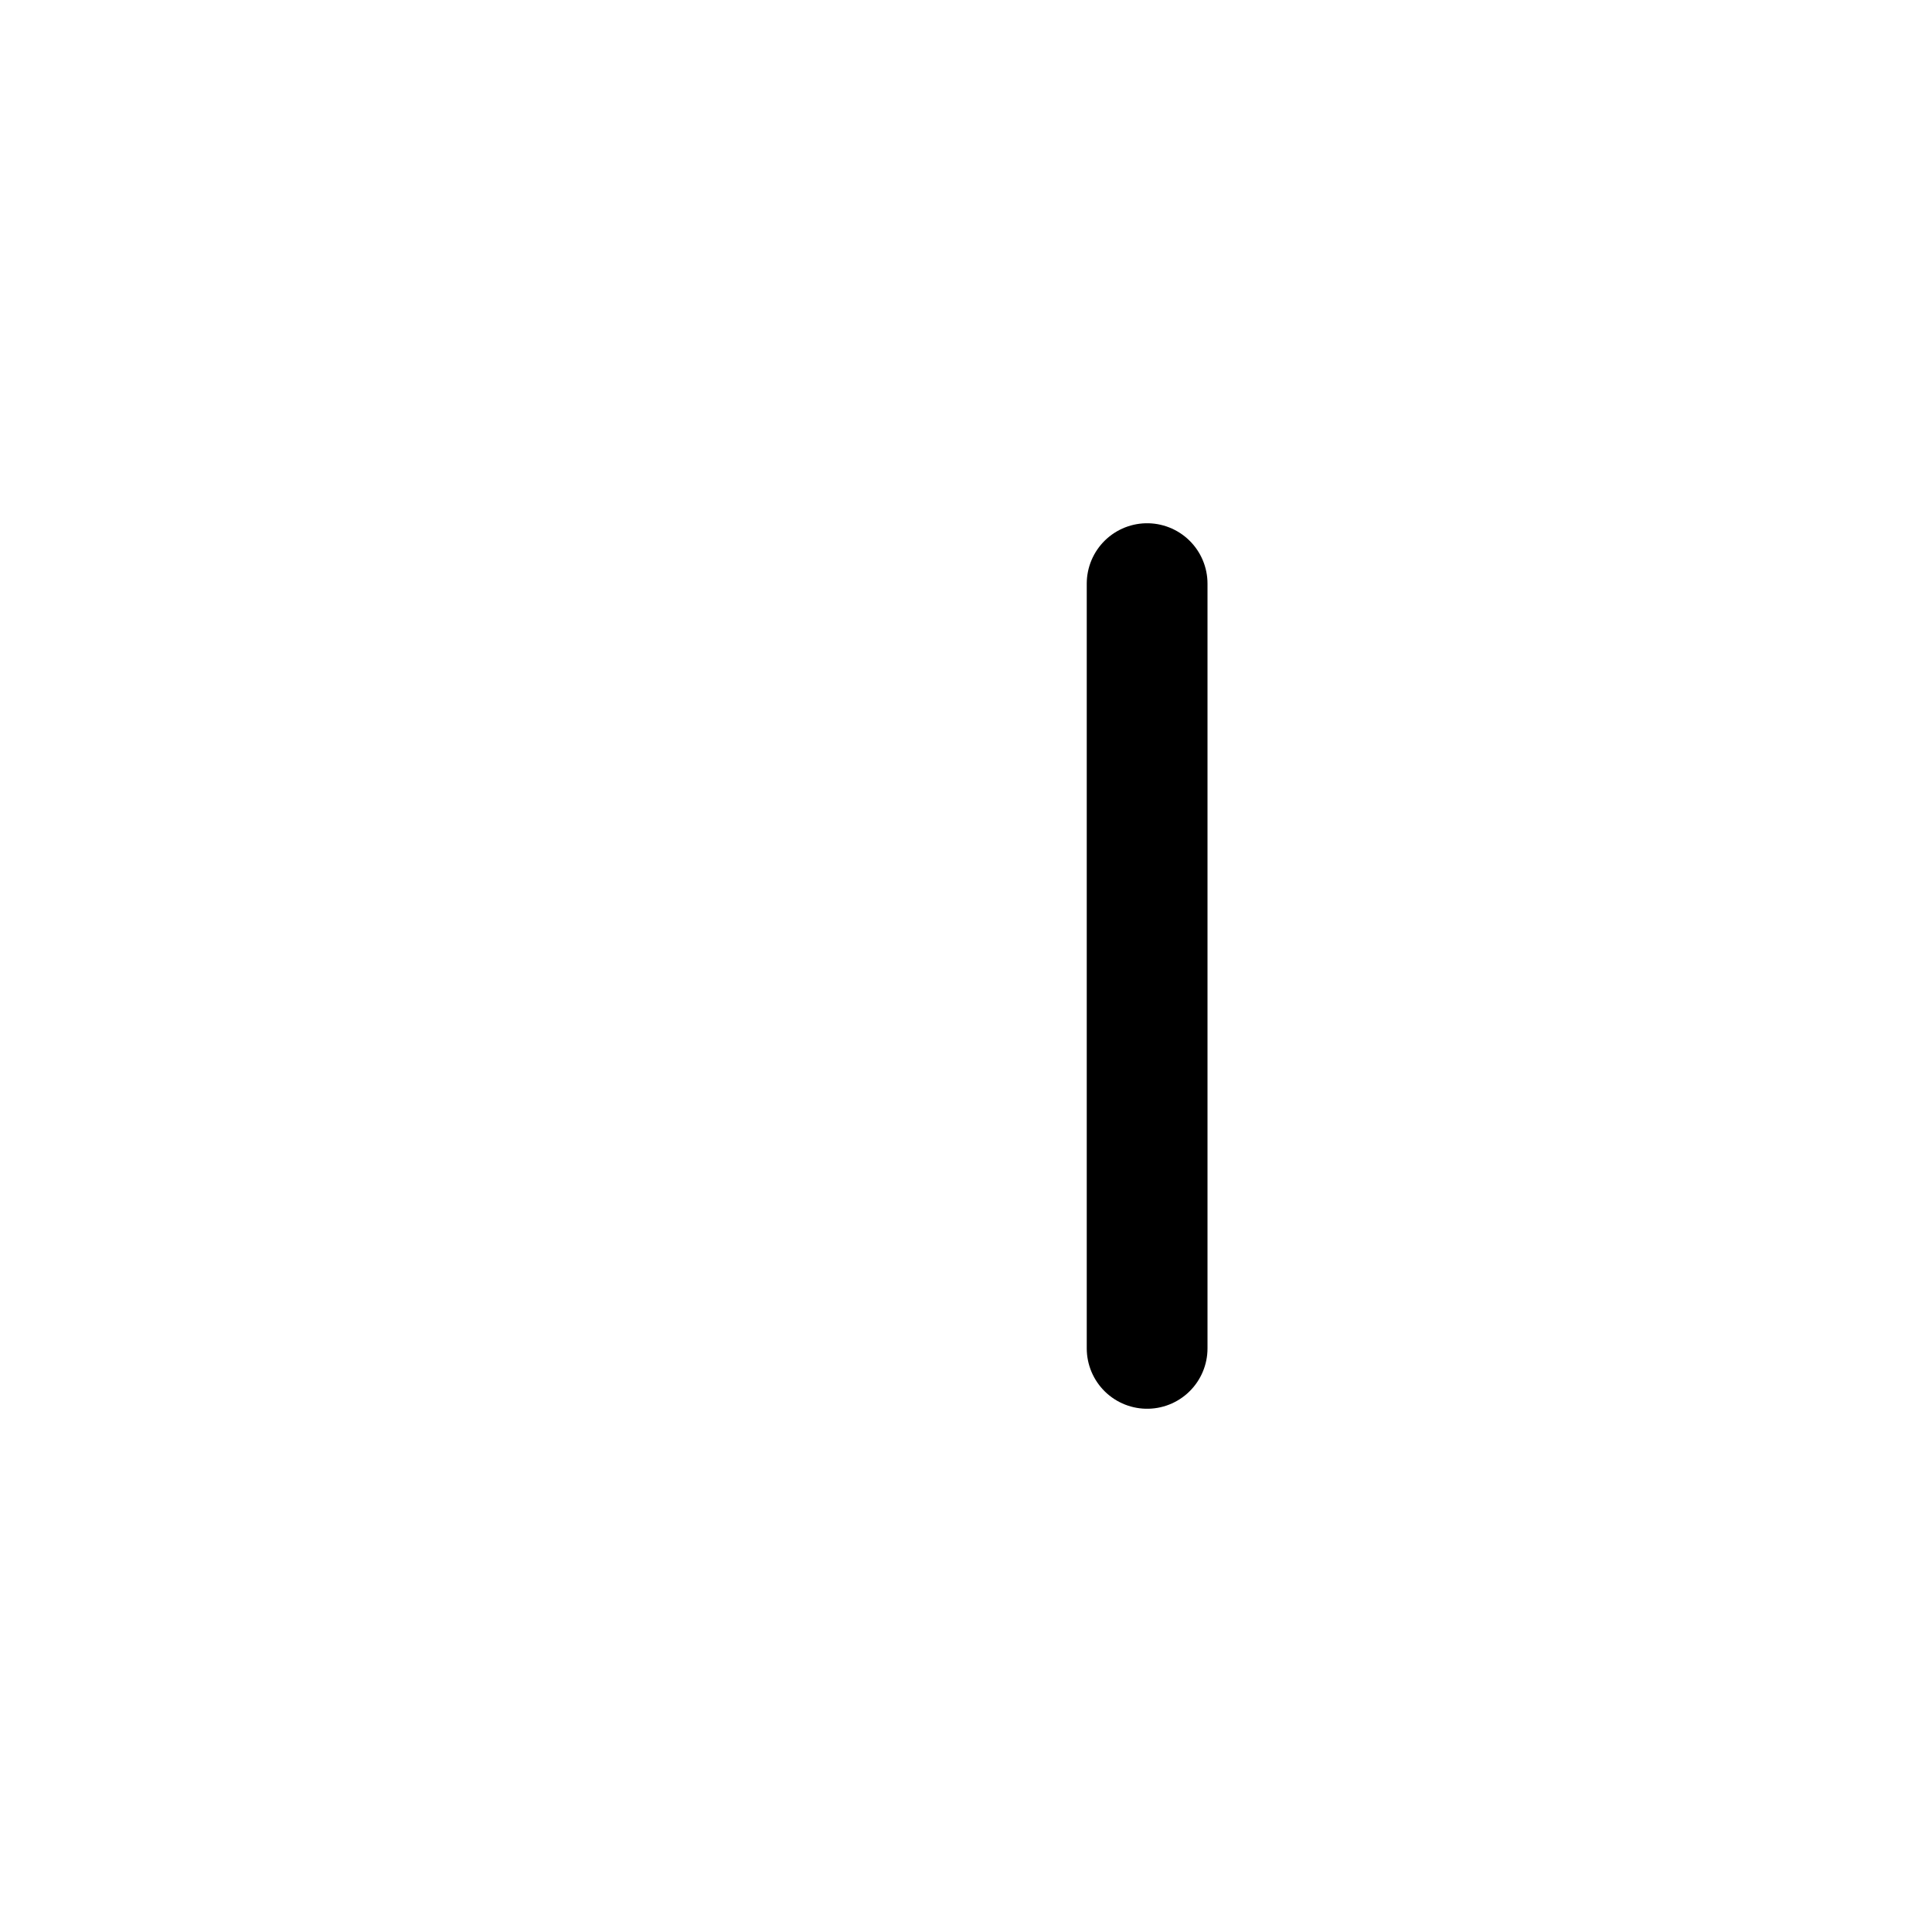
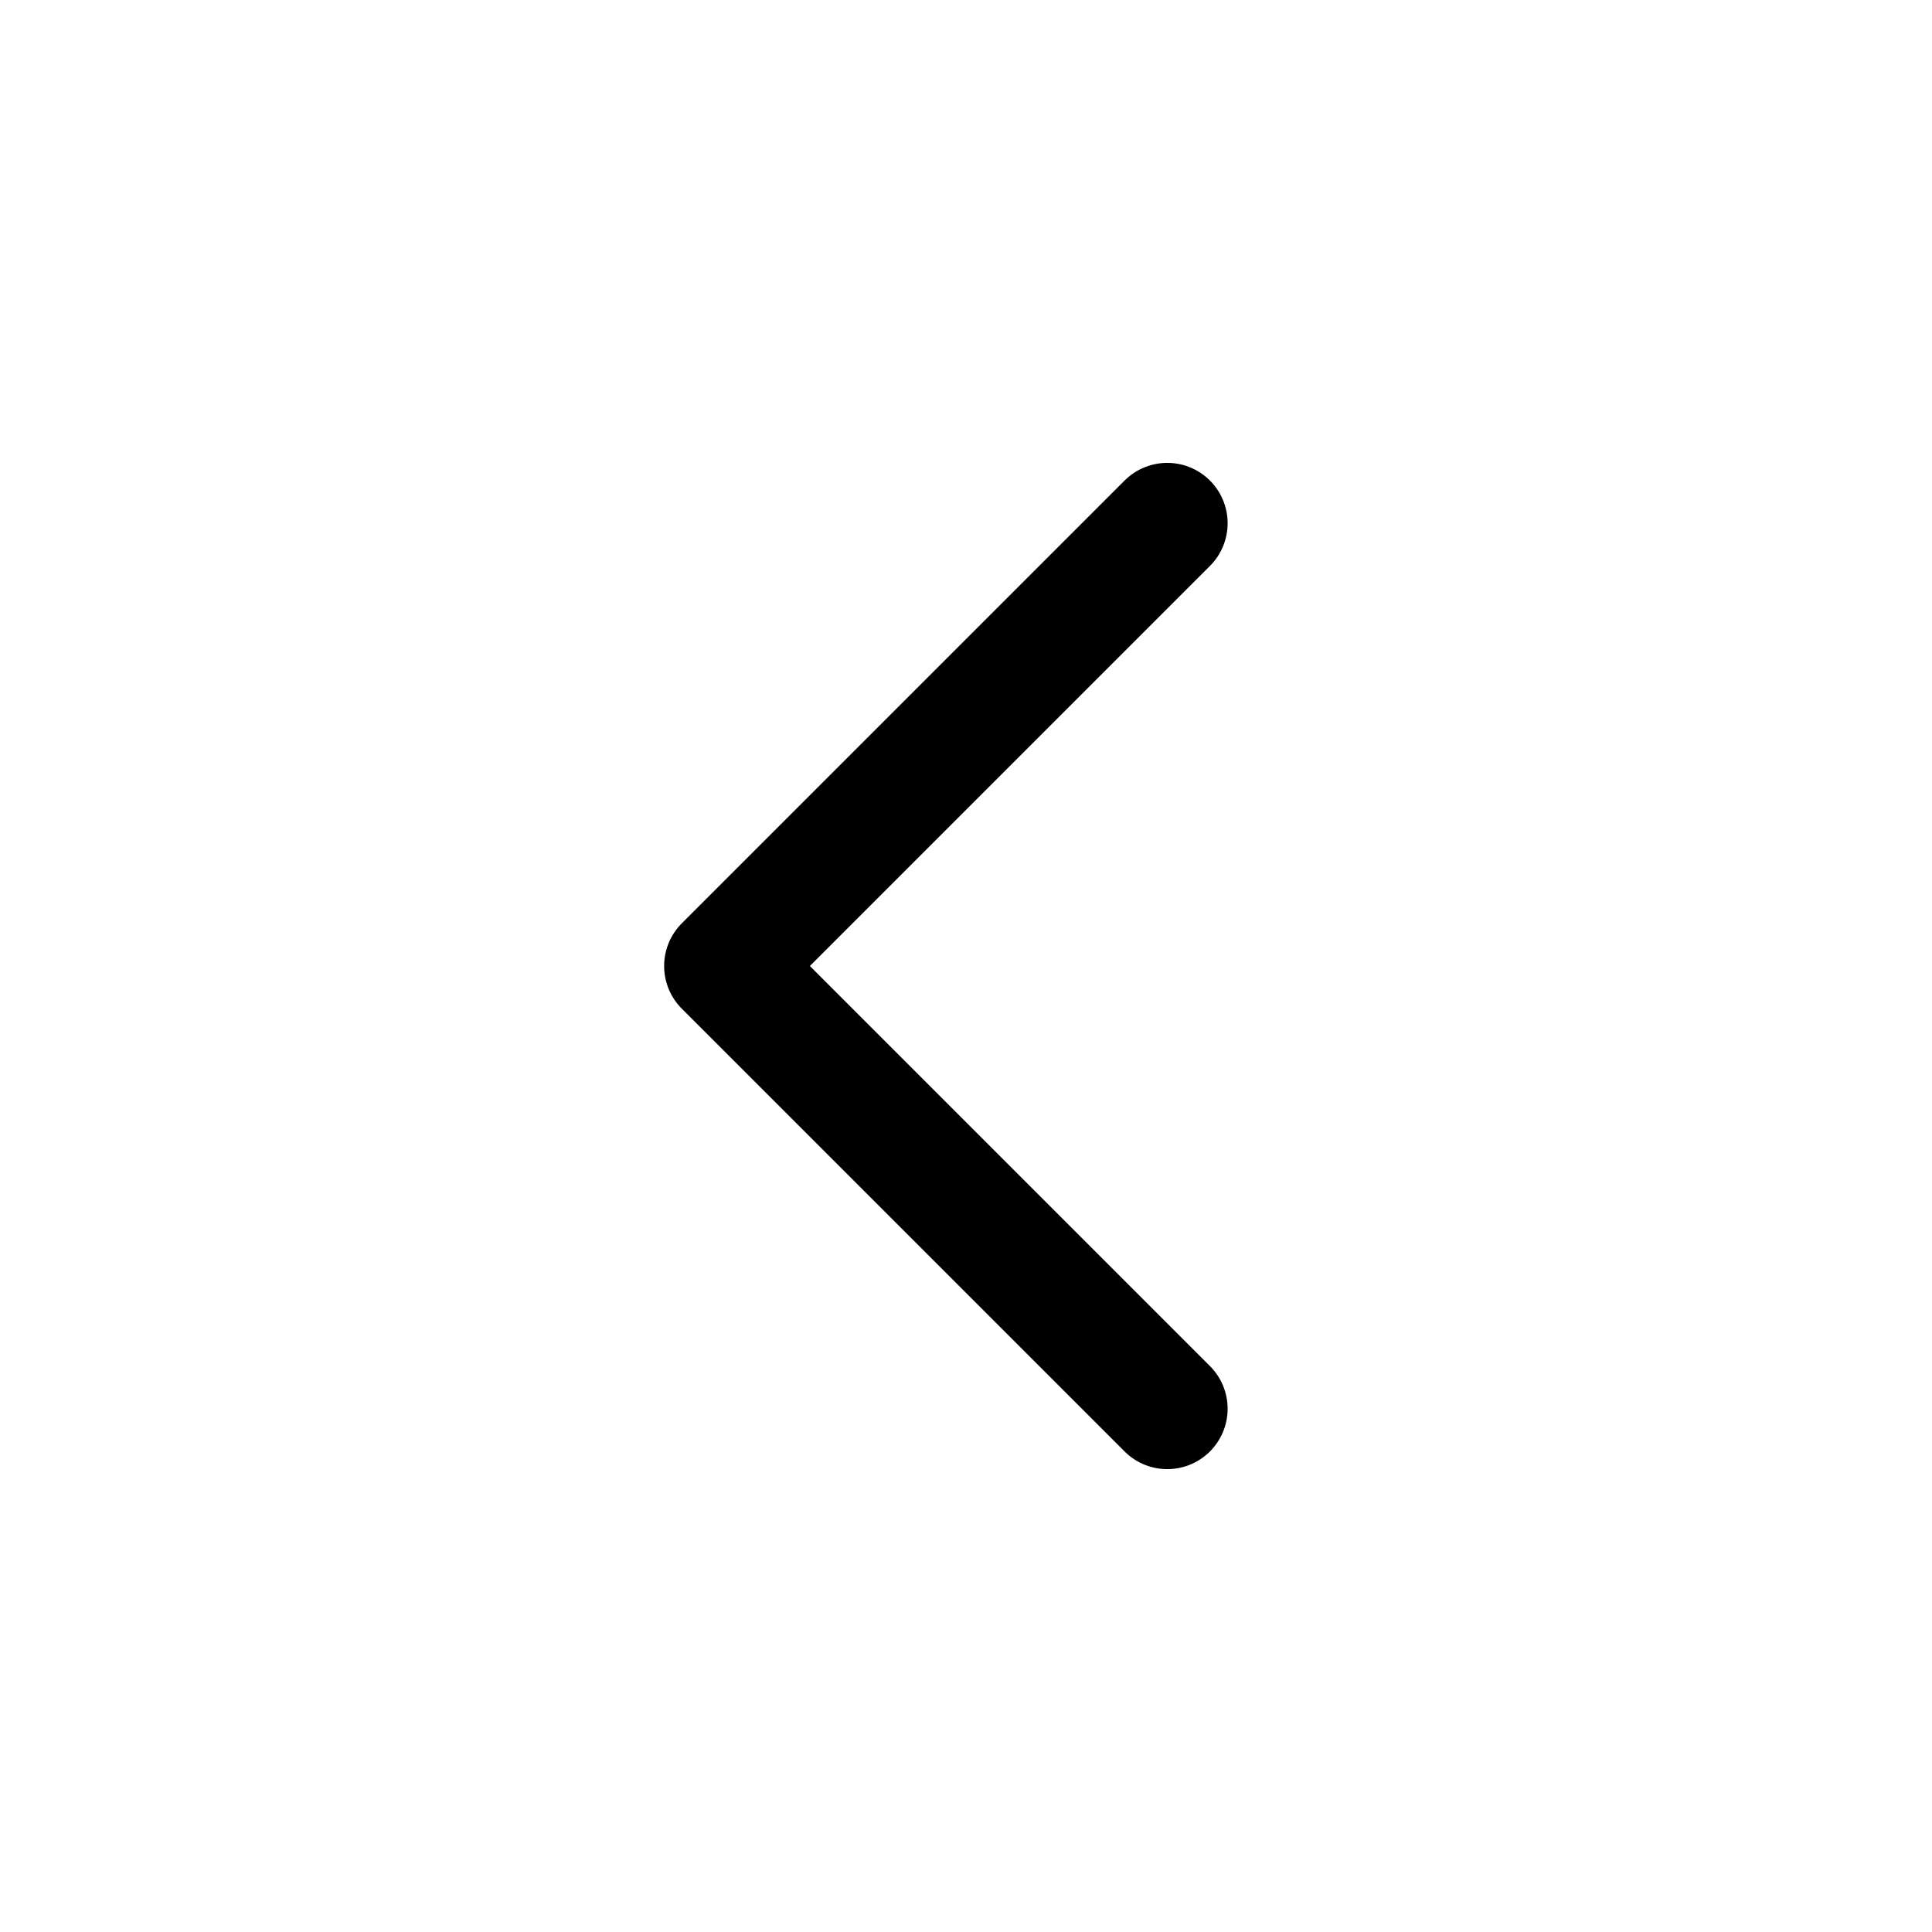
<svg xmlns="http://www.w3.org/2000/svg" width="24" height="24" viewBox="0 0 24 24">
  <g fill="none" stroke="black" stroke-width="1.5" stroke-linecap="round" stroke-linejoin="round">
-     <path d="M14.25 7.25V16.75" />
+     <path d="M14.5 6.5L9 12L14.5 17.5" />
  </g>
</svg>
